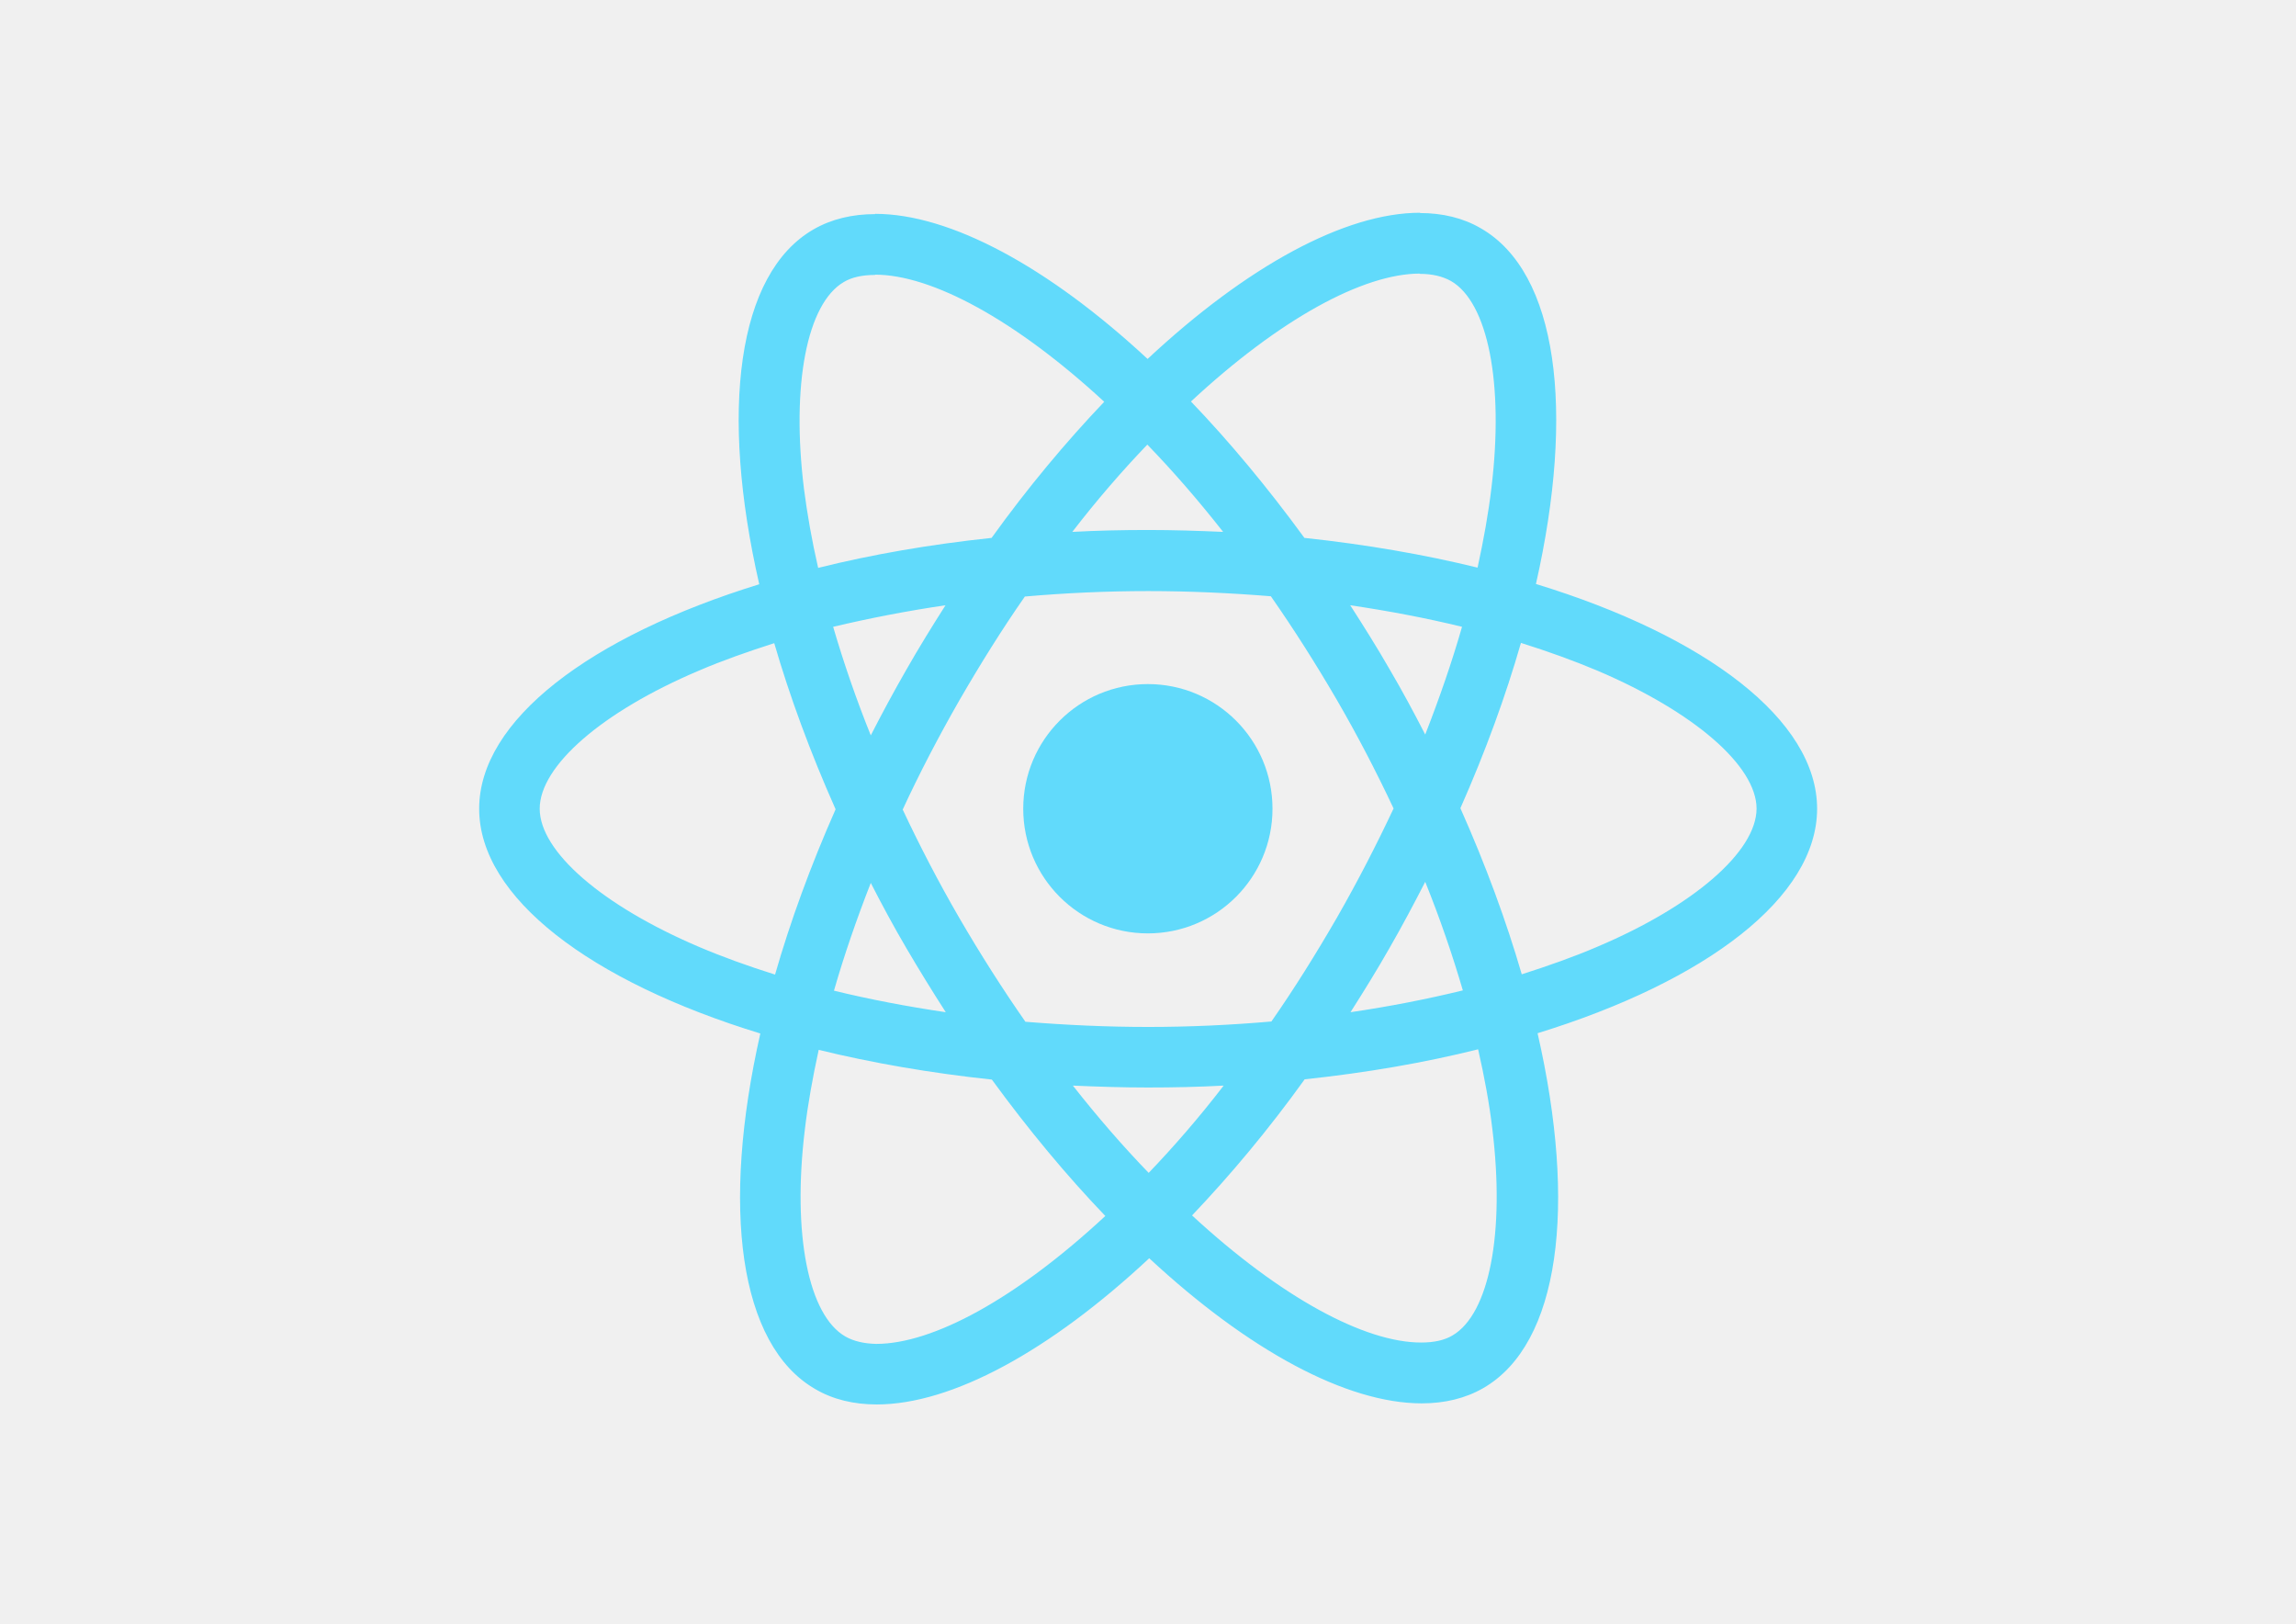
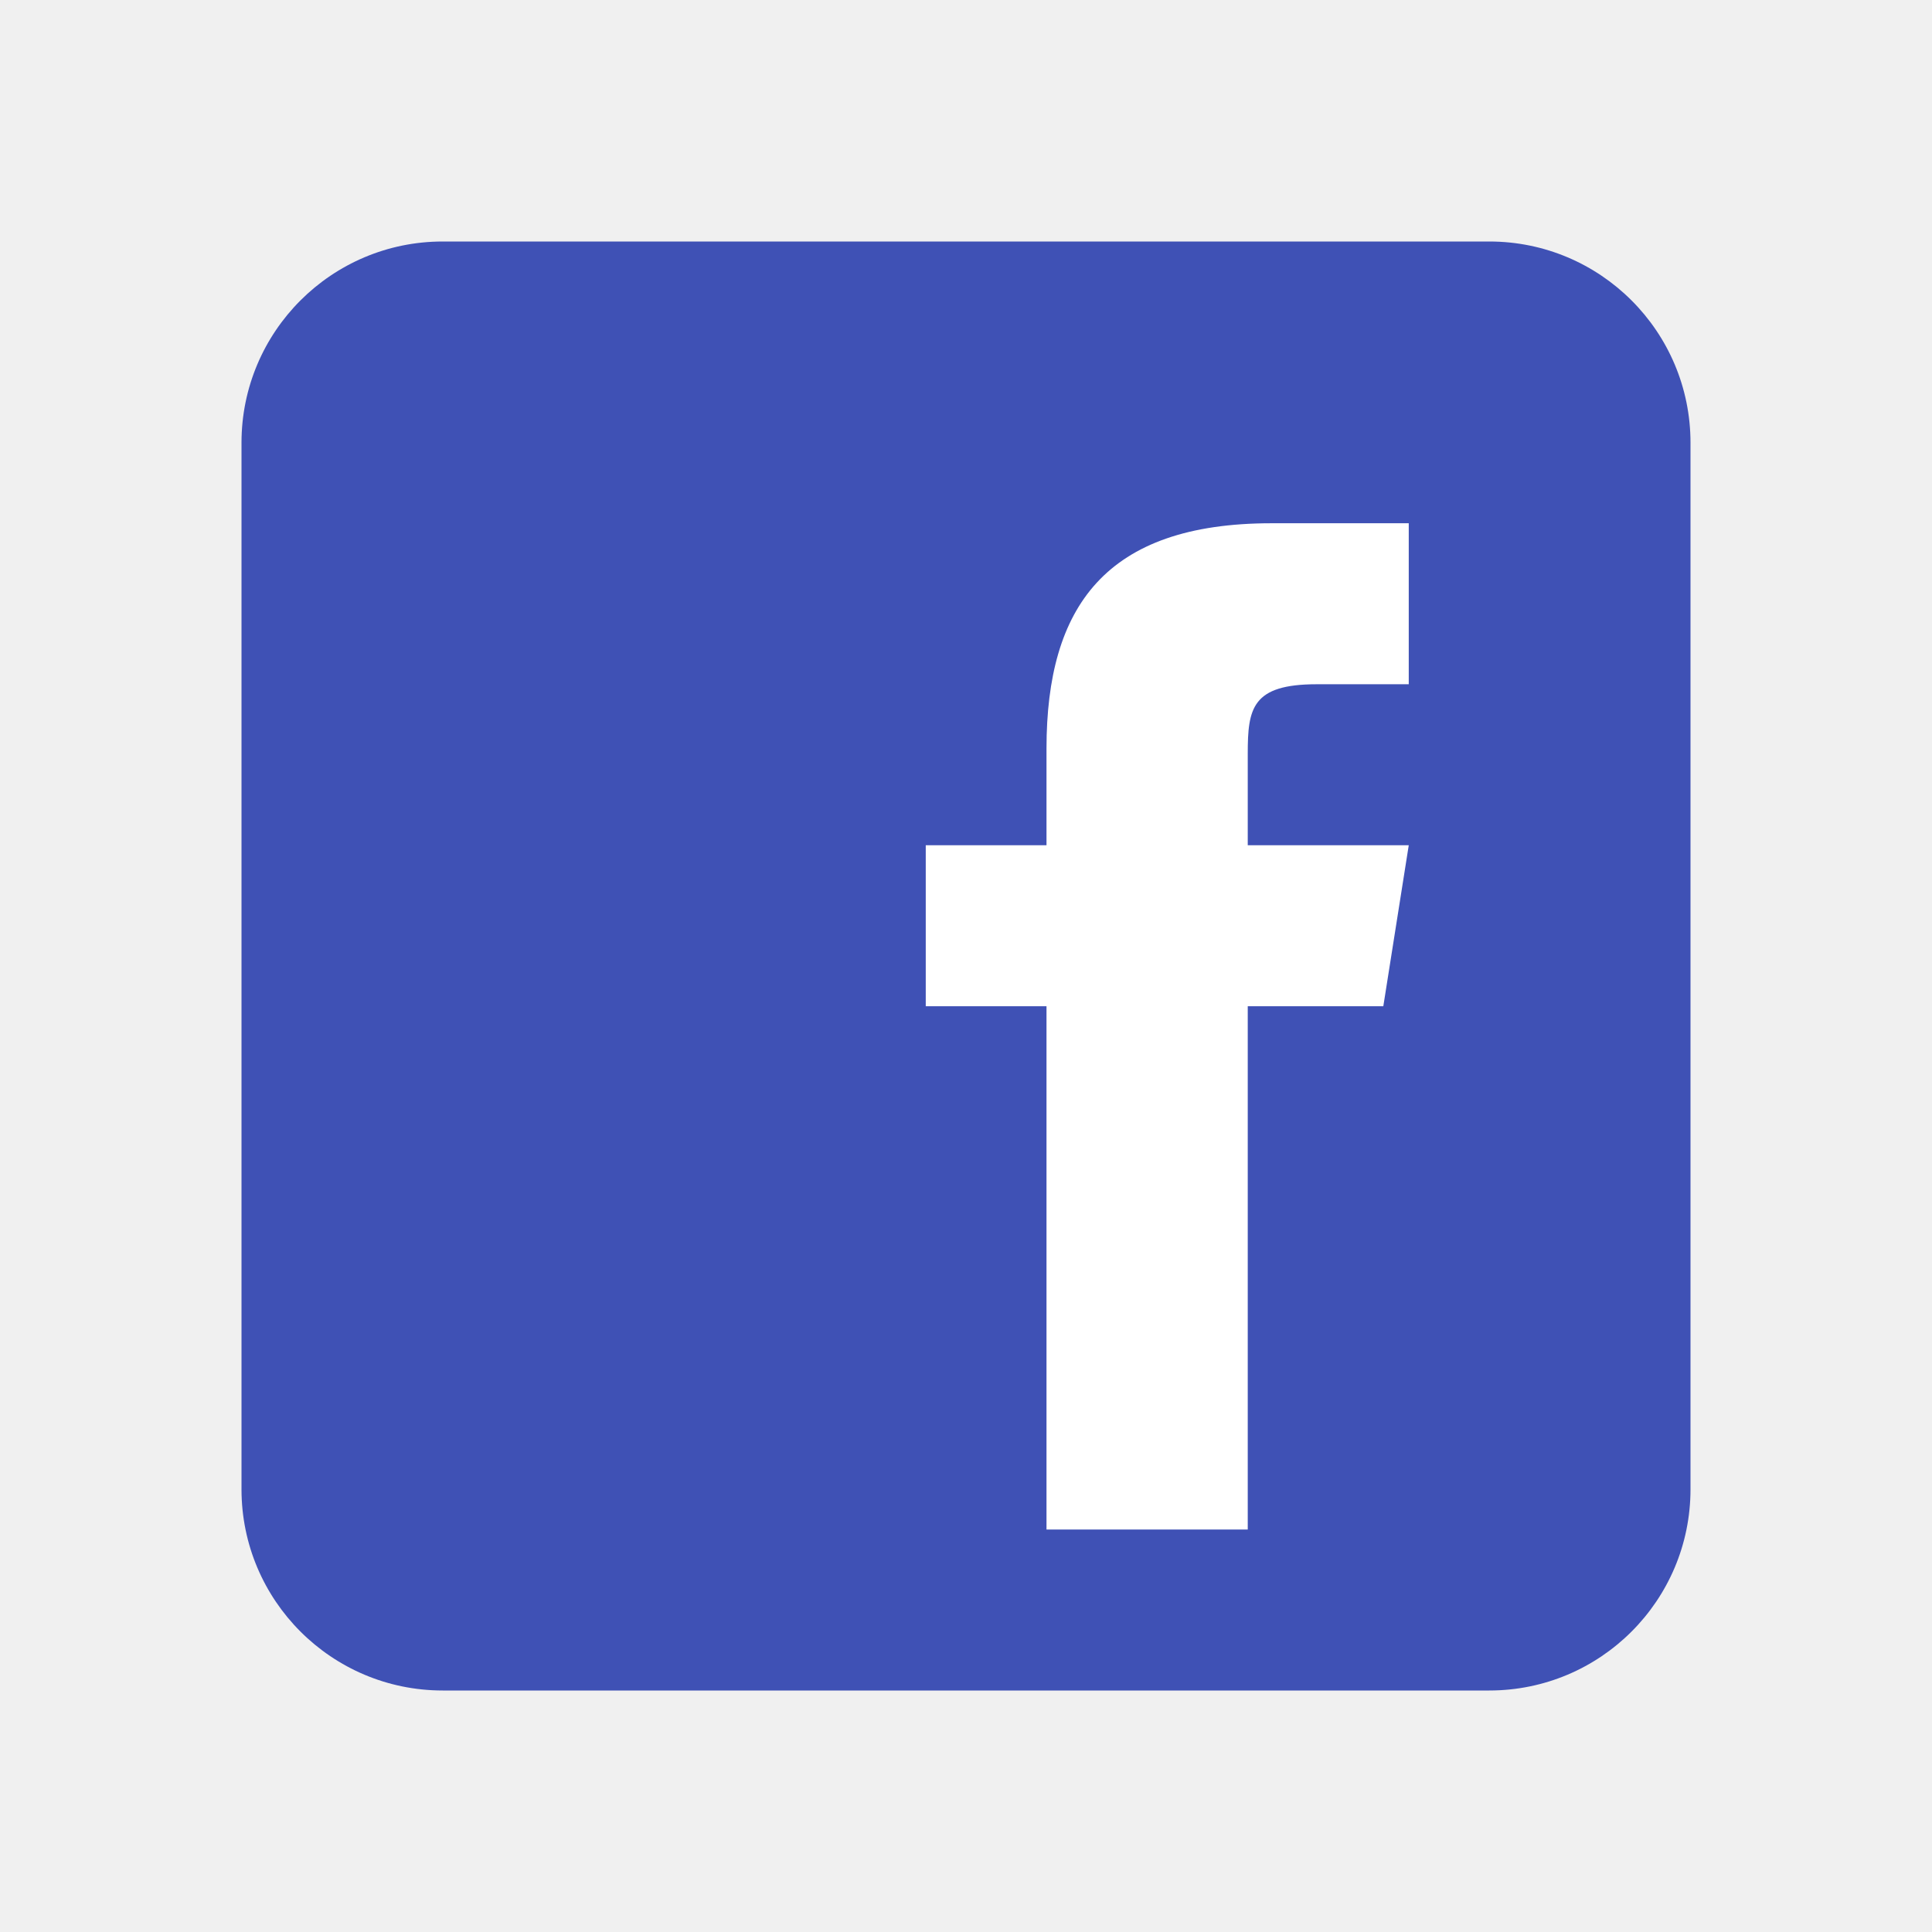
- <svg xmlns="http://www.w3.org/2000/svg" viewBox="0 0 841.9 595.3">
-   <g fill="#61DAFB">
-     <path d="M666.3 296.5c0-32.5-40.7-63.3-103.1-82.4 14.4-63.6 8-114.2-20.2-130.4-6.5-3.8-14.1-5.6-22.4-5.6v22.3c4.6 0 8.3.9 11.4 2.6 13.6 7.8 19.5 37.5 14.9 75.7-1.1 9.4-2.9 19.3-5.1 29.4-19.6-4.8-41-8.5-63.5-10.9-13.5-18.5-27.5-35.3-41.6-50 32.6-30.3 63.2-46.9 84-46.9V78c-27.5 0-63.5 19.6-99.9 53.6-36.4-33.8-72.4-53.2-99.9-53.2v22.3c20.7 0 51.4 16.5 84 46.6-14 14.7-28 31.4-41.3 49.9-22.6 2.4-44 6.1-63.6 11-2.3-10-4-19.7-5.2-29-4.7-38.2 1.1-67.9 14.6-75.8 3-1.8 6.9-2.6 11.5-2.6V78.5c-8.4 0-16 1.8-22.6 5.6-28.1 16.2-34.4 66.7-19.9 130.1-62.2 19.2-102.7 49.9-102.7 82.3 0 32.5 40.7 63.3 103.1 82.4-14.4 63.6-8 114.2 20.2 130.4 6.5 3.8 14.1 5.6 22.5 5.6 27.5 0 63.5-19.6 99.9-53.6 36.4 33.8 72.4 53.2 99.9 53.2 8.4 0 16-1.8 22.6-5.6 28.1-16.2 34.4-66.7 19.9-130.1 62-19.1 102.5-49.9 102.5-82.3zm-130.2-66.7c-3.7 12.9-8.3 26.2-13.5 39.5-4.1-8-8.4-16-13.1-24-4.6-8-9.5-15.8-14.4-23.4 14.2 2.1 27.9 4.7 41 7.9zm-45.8 106.5c-7.8 13.5-15.8 26.3-24.1 38.2-14.9 1.3-30 2-45.2 2-15.1 0-30.2-.7-45-1.9-8.3-11.9-16.4-24.6-24.2-38-7.6-13.1-14.5-26.4-20.8-39.8 6.2-13.4 13.2-26.8 20.7-39.9 7.8-13.5 15.8-26.3 24.1-38.2 14.9-1.3 30-2 45.2-2 15.1 0 30.2.7 45 1.9 8.3 11.9 16.4 24.6 24.2 38 7.6 13.1 14.5 26.4 20.8 39.8-6.3 13.4-13.2 26.8-20.7 39.9zm32.3-13c5.4 13.4 10 26.8 13.8 39.8-13.1 3.2-26.9 5.9-41.2 8 4.9-7.7 9.8-15.6 14.4-23.7 4.6-8 8.9-16.1 13-24.1zM421.2 430c-9.3-9.6-18.6-20.3-27.8-32 9 .4 18.2.7 27.5.7 9.4 0 18.7-.2 27.8-.7-9 11.7-18.3 22.4-27.5 32zm-74.4-58.9c-14.2-2.1-27.9-4.7-41-7.9 3.7-12.9 8.3-26.2 13.5-39.5 4.1 8 8.4 16 13.1 24 4.7 8 9.5 15.8 14.4 23.4zM420.7 163c9.3 9.6 18.6 20.3 27.8 32-9-.4-18.2-.7-27.5-.7-9.4 0-18.7.2-27.8.7 9-11.7 18.3-22.4 27.5-32zm-74 58.9c-4.9 7.7-9.8 15.6-14.4 23.7-4.6 8-8.9 16-13 24-5.4-13.4-10-26.8-13.8-39.8 13.1-3.1 26.9-5.8 41.2-7.9zm-90.5 125.2c-35.4-15.1-58.3-34.9-58.3-50.6 0-15.7 22.9-35.6 58.3-50.6 8.6-3.7 18-7 27.7-10.1 5.7 19.6 13.2 40 22.5 60.9-9.2 20.8-16.6 41.1-22.2 60.6-9.9-3.1-19.3-6.5-28-10.2zM310 490c-13.6-7.8-19.5-37.5-14.9-75.7 1.1-9.4 2.9-19.3 5.1-29.4 19.6 4.8 41 8.5 63.5 10.9 13.5 18.5 27.5 35.3 41.6 50-32.6 30.3-63.2 46.9-84 46.9-4.5-.1-8.3-1-11.3-2.7zm237.2-76.2c4.7 38.2-1.1 67.9-14.6 75.8-3 1.8-6.9 2.6-11.5 2.6-20.7 0-51.4-16.5-84-46.6 14-14.7 28-31.4 41.3-49.9 22.6-2.4 44-6.1 63.6-11 2.3 10.1 4.1 19.8 5.2 29.1zm38.5-66.7c-8.6 3.7-18 7-27.7 10.1-5.7-19.6-13.2-40-22.5-60.9 9.2-20.8 16.6-41.1 22.2-60.6 9.9 3.1 19.3 6.5 28.1 10.2 35.4 15.1 58.3 34.9 58.3 50.6-.1 15.7-23 35.6-58.4 50.6zM320.8 78.4z" />
-     <circle cx="420.9" cy="296.5" r="45.7" />
-     <path d="M520.5 78.1z" />
-   </g>
+ <svg xmlns="http://www.w3.org/2000/svg" viewBox="0 0 48 48" width="48px" height="48px">
+   <path fill="#3F51B5" d="M42,37c0,2.762-2.238,5-5,5H11c-2.761,0-5-2.238-5-5V11c0-2.762,2.239-5,5-5h26c2.762,0,5,2.238,5,5V37z" />
+   <path fill="#FFF" d="M34.368,25H31v13h-5V25h-3v-4h3v-2.41c0.002-3.508,1.459-5.59,5.592-5.59H35v4h-2.287C31.104,17,31,17.6,31,18.723V21h4L34.368,25z" />
</svg>
